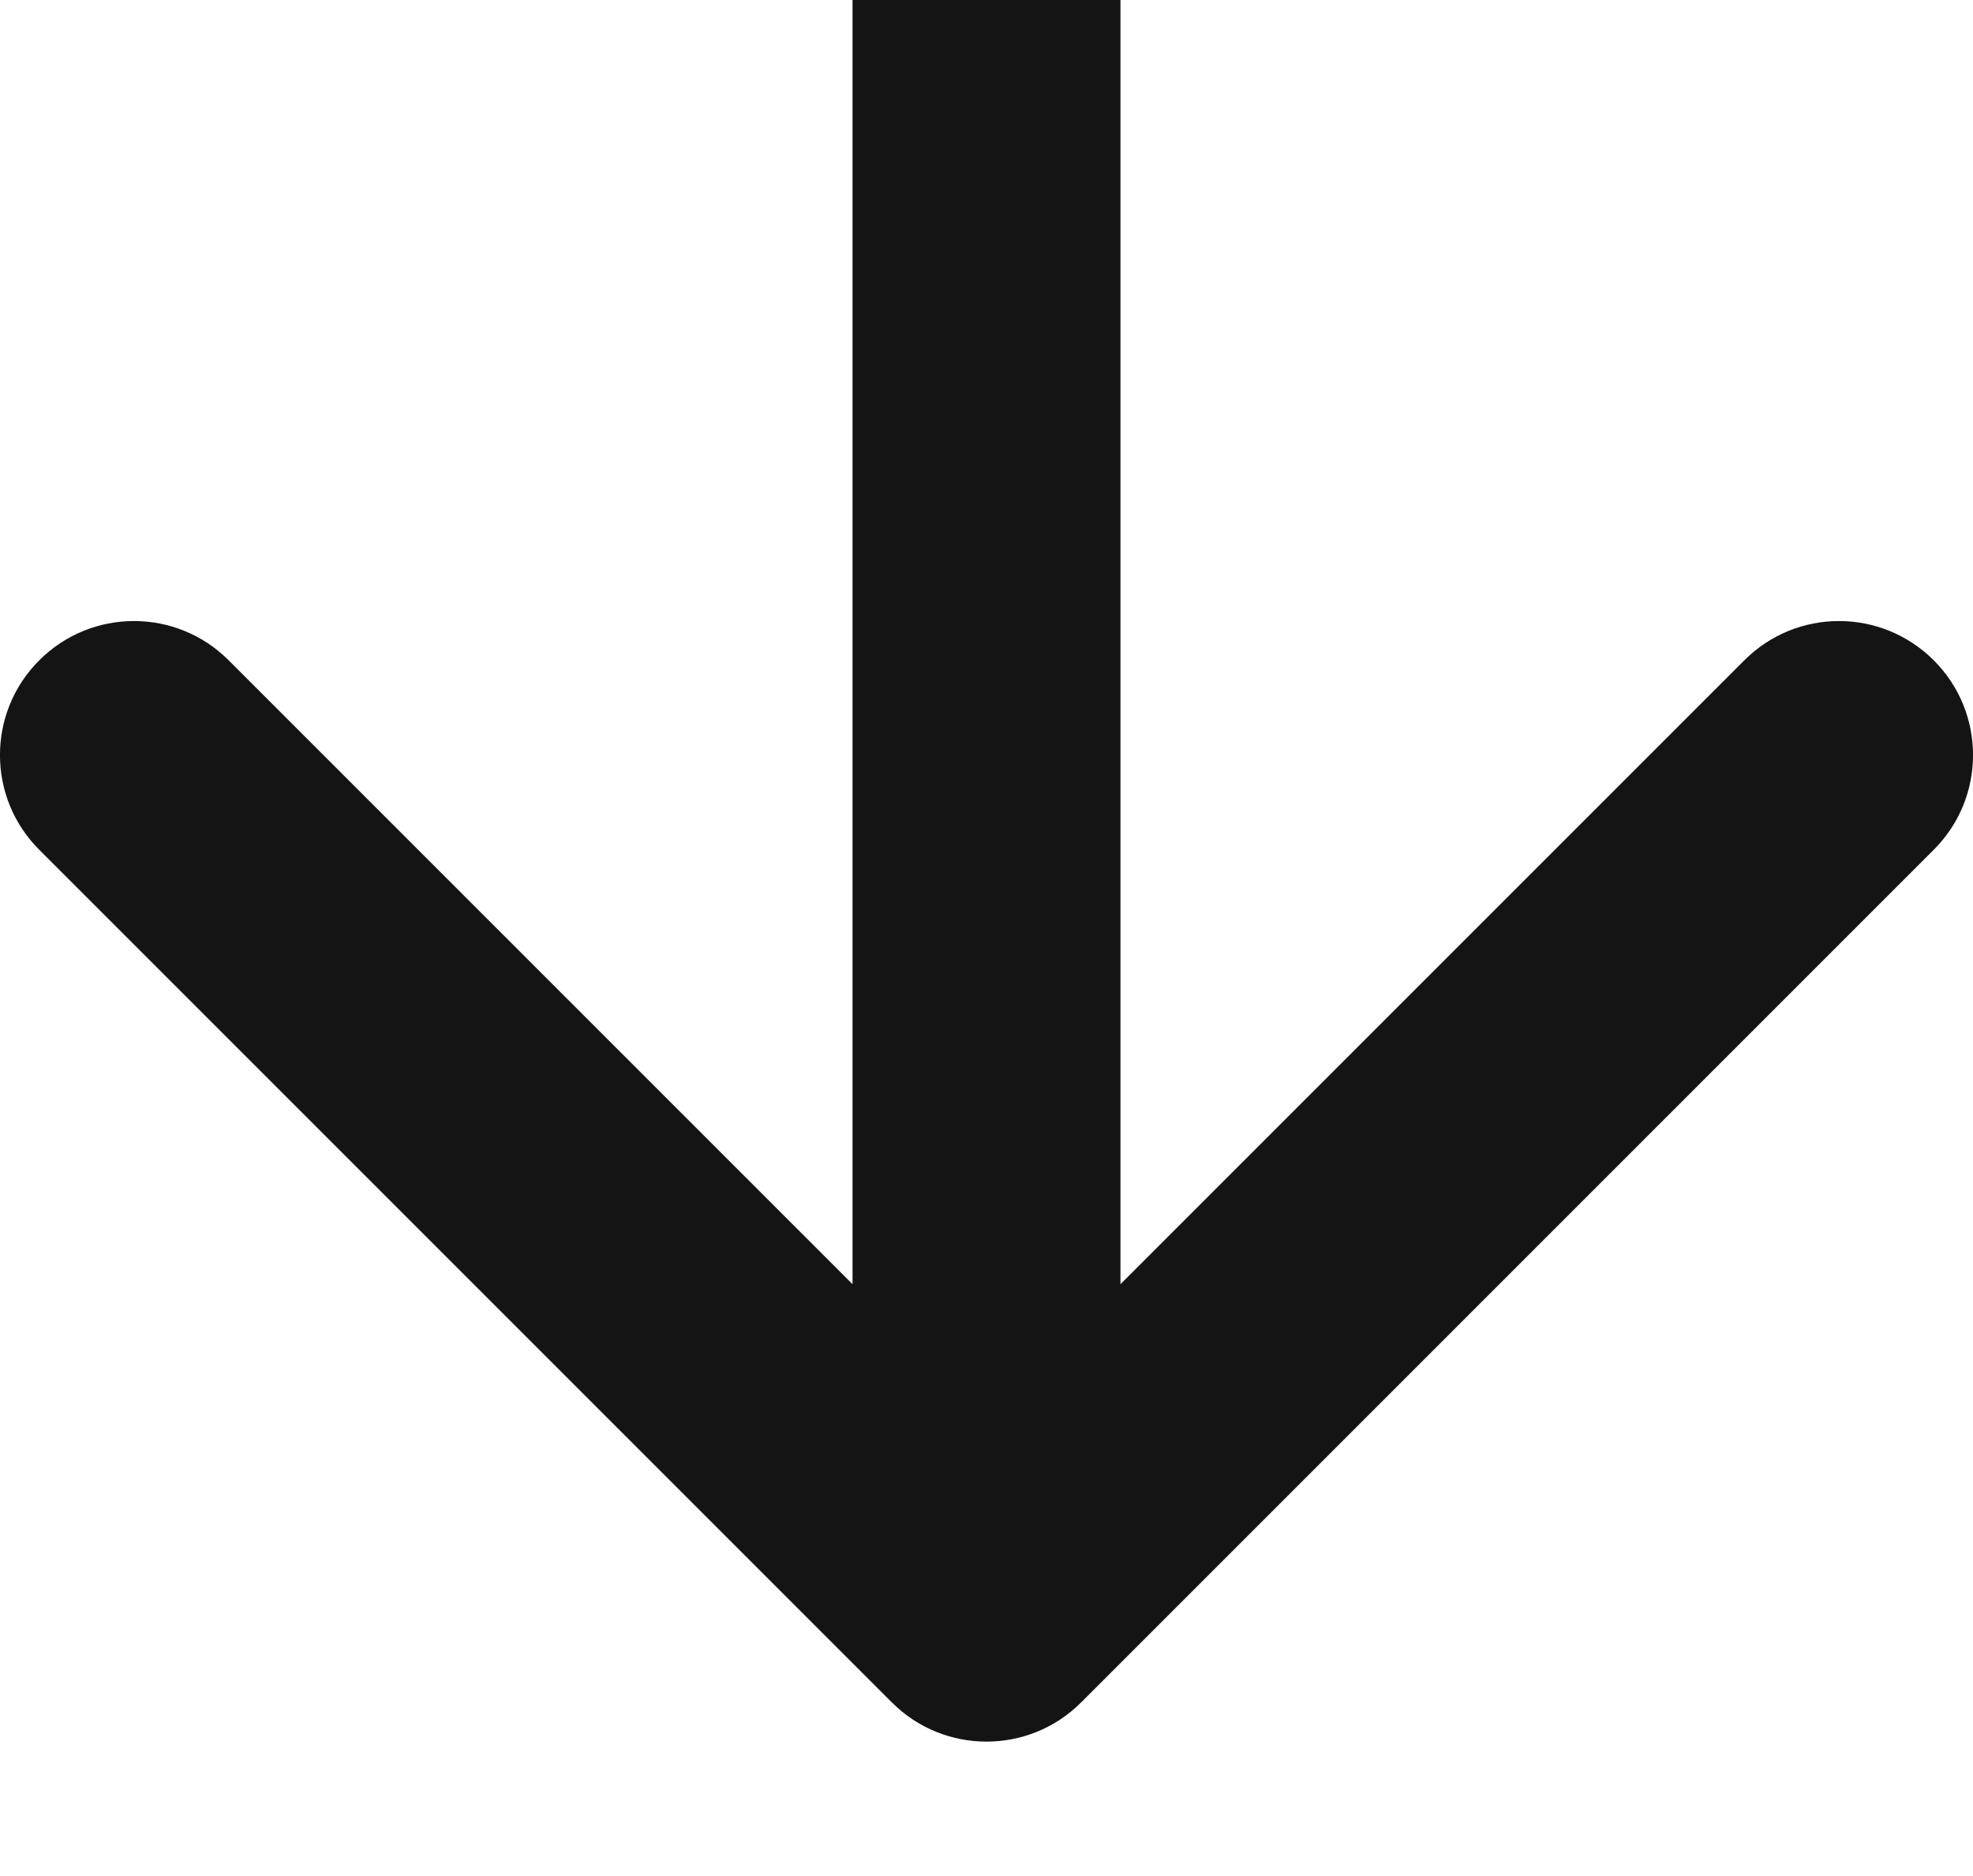
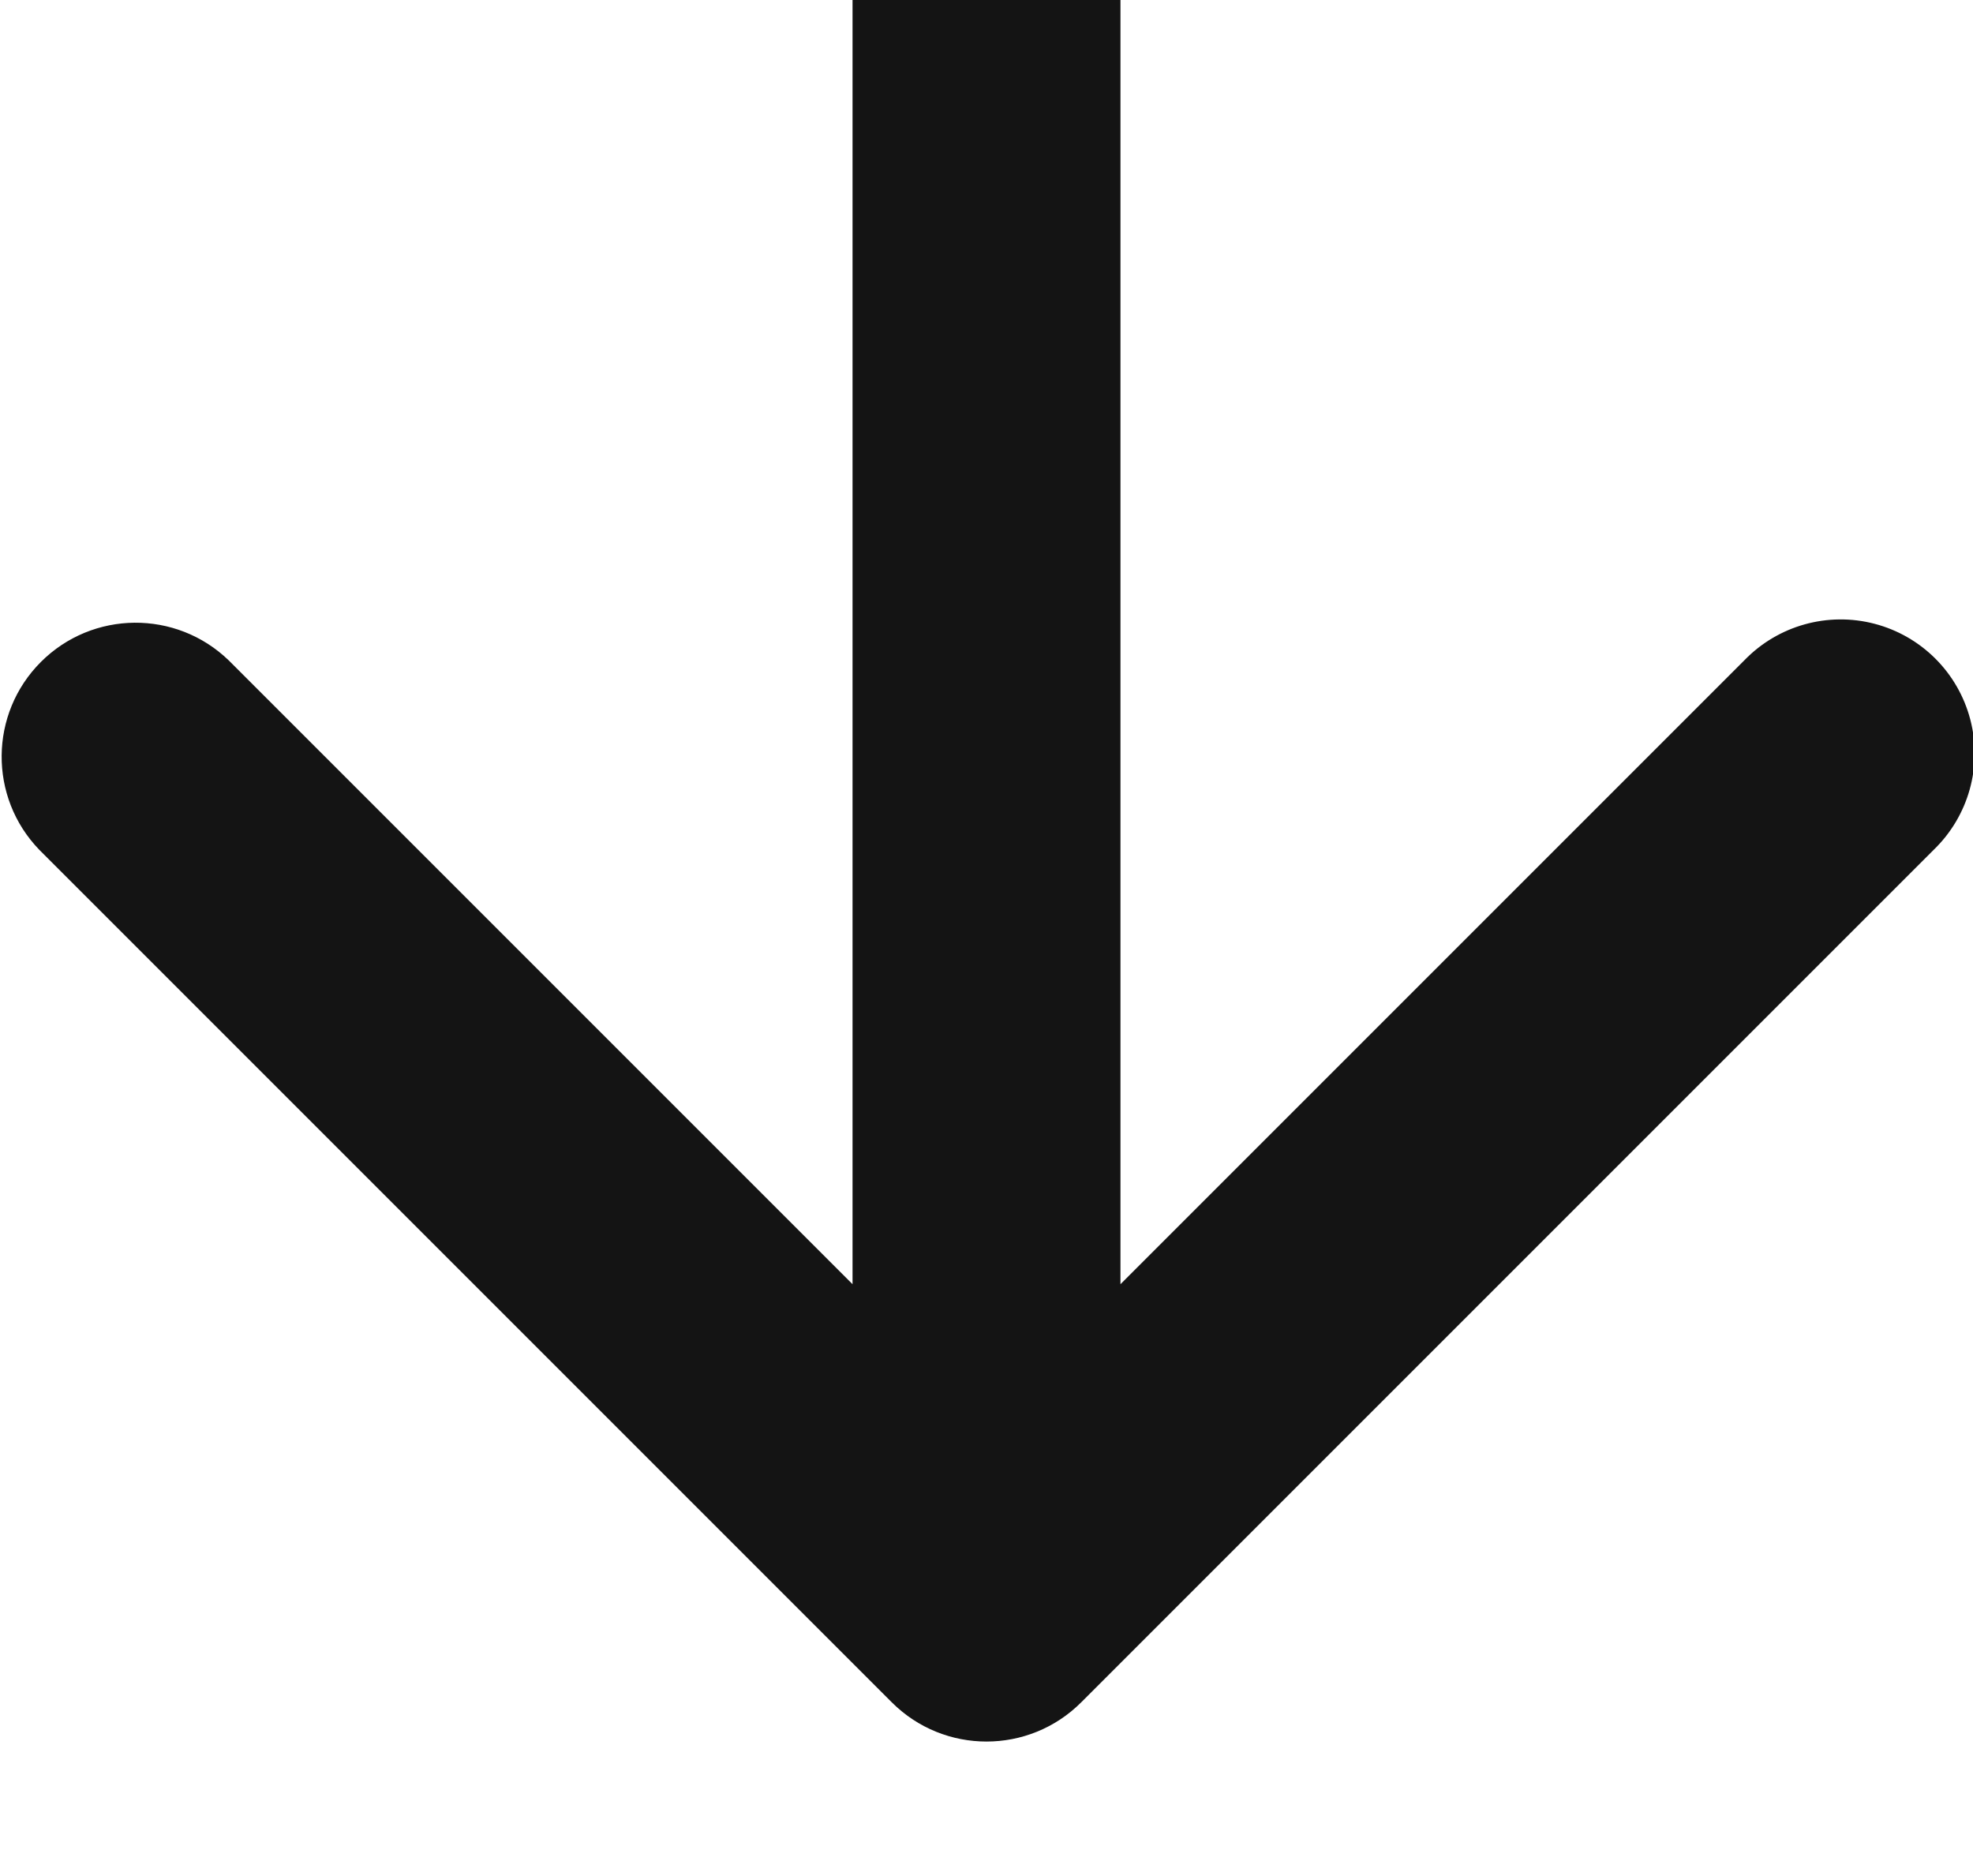
- <svg xmlns="http://www.w3.org/2000/svg" preserveAspectRatio="none" overflow="visible" style="display: block;" width="14.728" height="14" viewBox="0 0 14.728 14" fill="none">
-   <g id="Frame 277">
-     <path id="Arrow 1" d="M6.657 12.707C7.047 13.098 7.681 13.098 8.071 12.707L14.435 6.343C14.826 5.953 14.826 5.319 14.435 4.929C14.044 4.538 13.411 4.538 13.021 4.929L7.364 10.586L1.707 4.929C1.317 4.538 0.683 4.538 0.293 4.929C-0.098 5.319 -0.098 5.953 0.293 6.343L6.657 12.707ZM7.364 4.37113e-08L6.364 0L6.364 12L7.364 12L8.364 12L8.364 8.74226e-08L7.364 4.37113e-08Z" fill="#141414" />
-   </g>
+ <svg xmlns="http://www.w3.org/2000/svg" width="14.728" height="14" fill="none" overflow="visible" preserveAspectRatio="none" style="display:block" viewBox="0 0 14.728 14">
+   <path fill="#141414" d="M6.657 12.707a1 1 0 0 0 1.414 0l6.364-6.364a1 1 0 1 0-1.414-1.414l-5.657 5.657-5.657-5.657A1 1 0 0 0 .293 6.343zM7.364 0h-1v12h2V0z" />
</svg>
